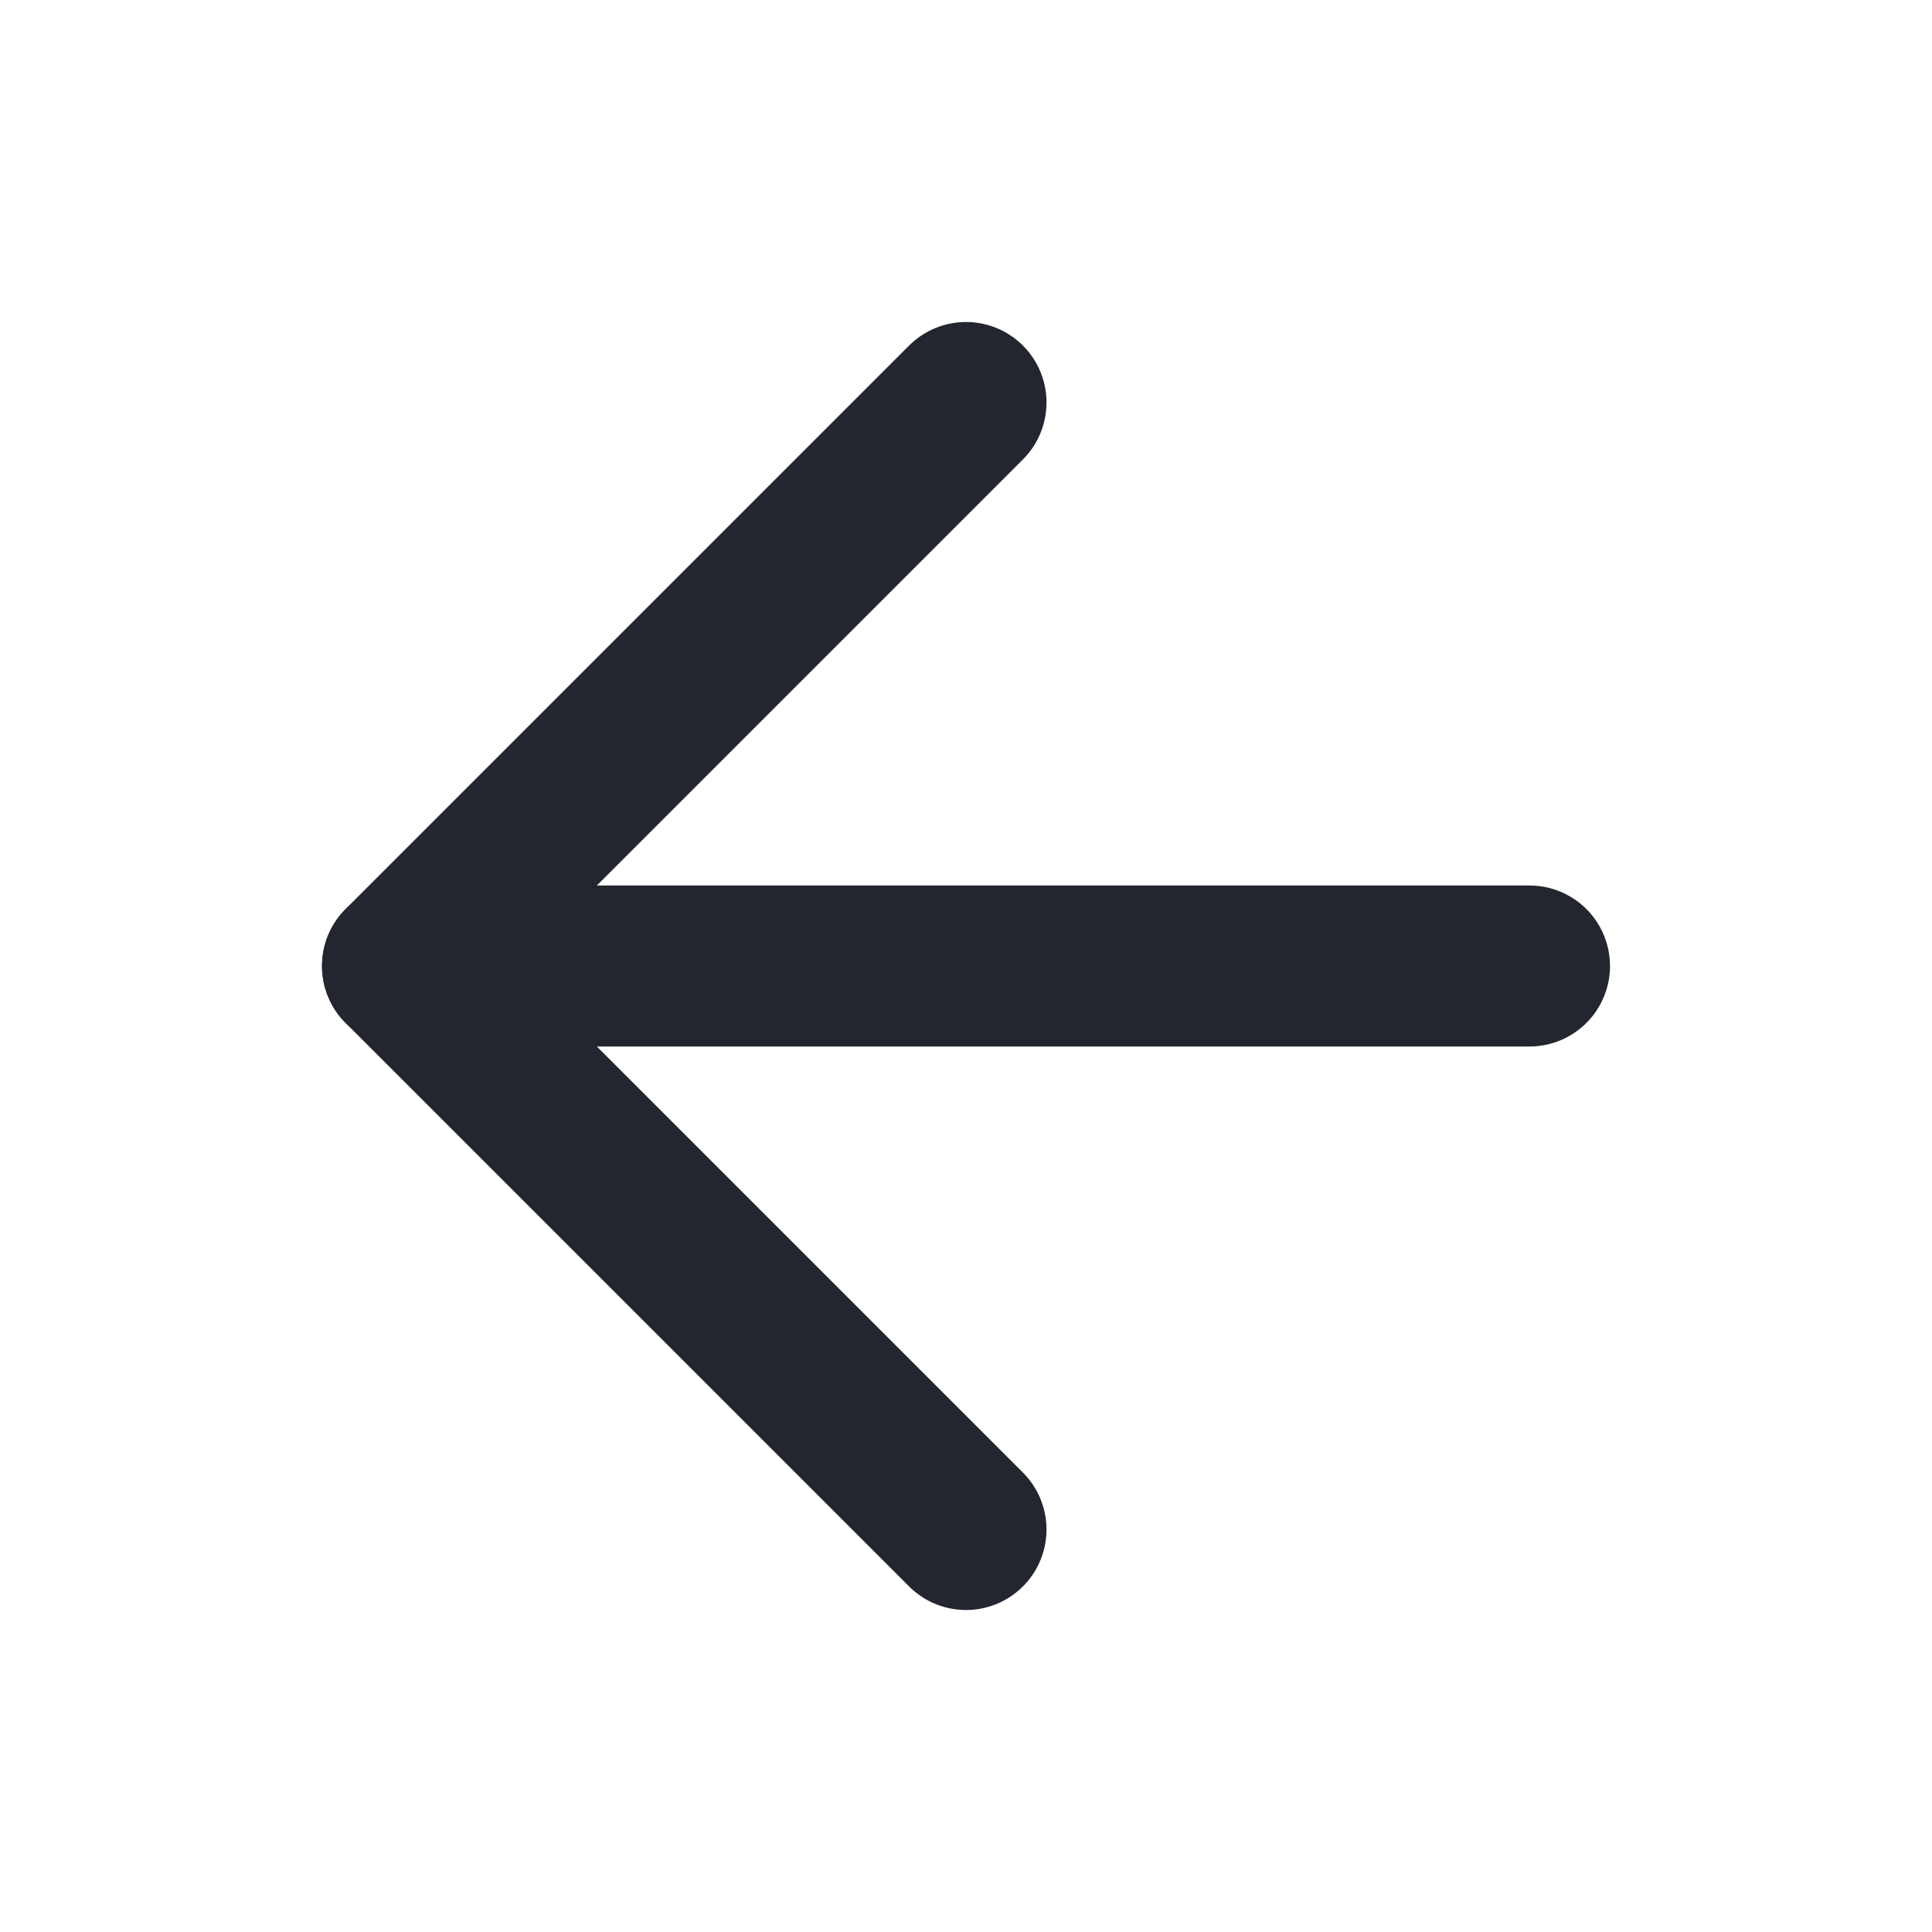
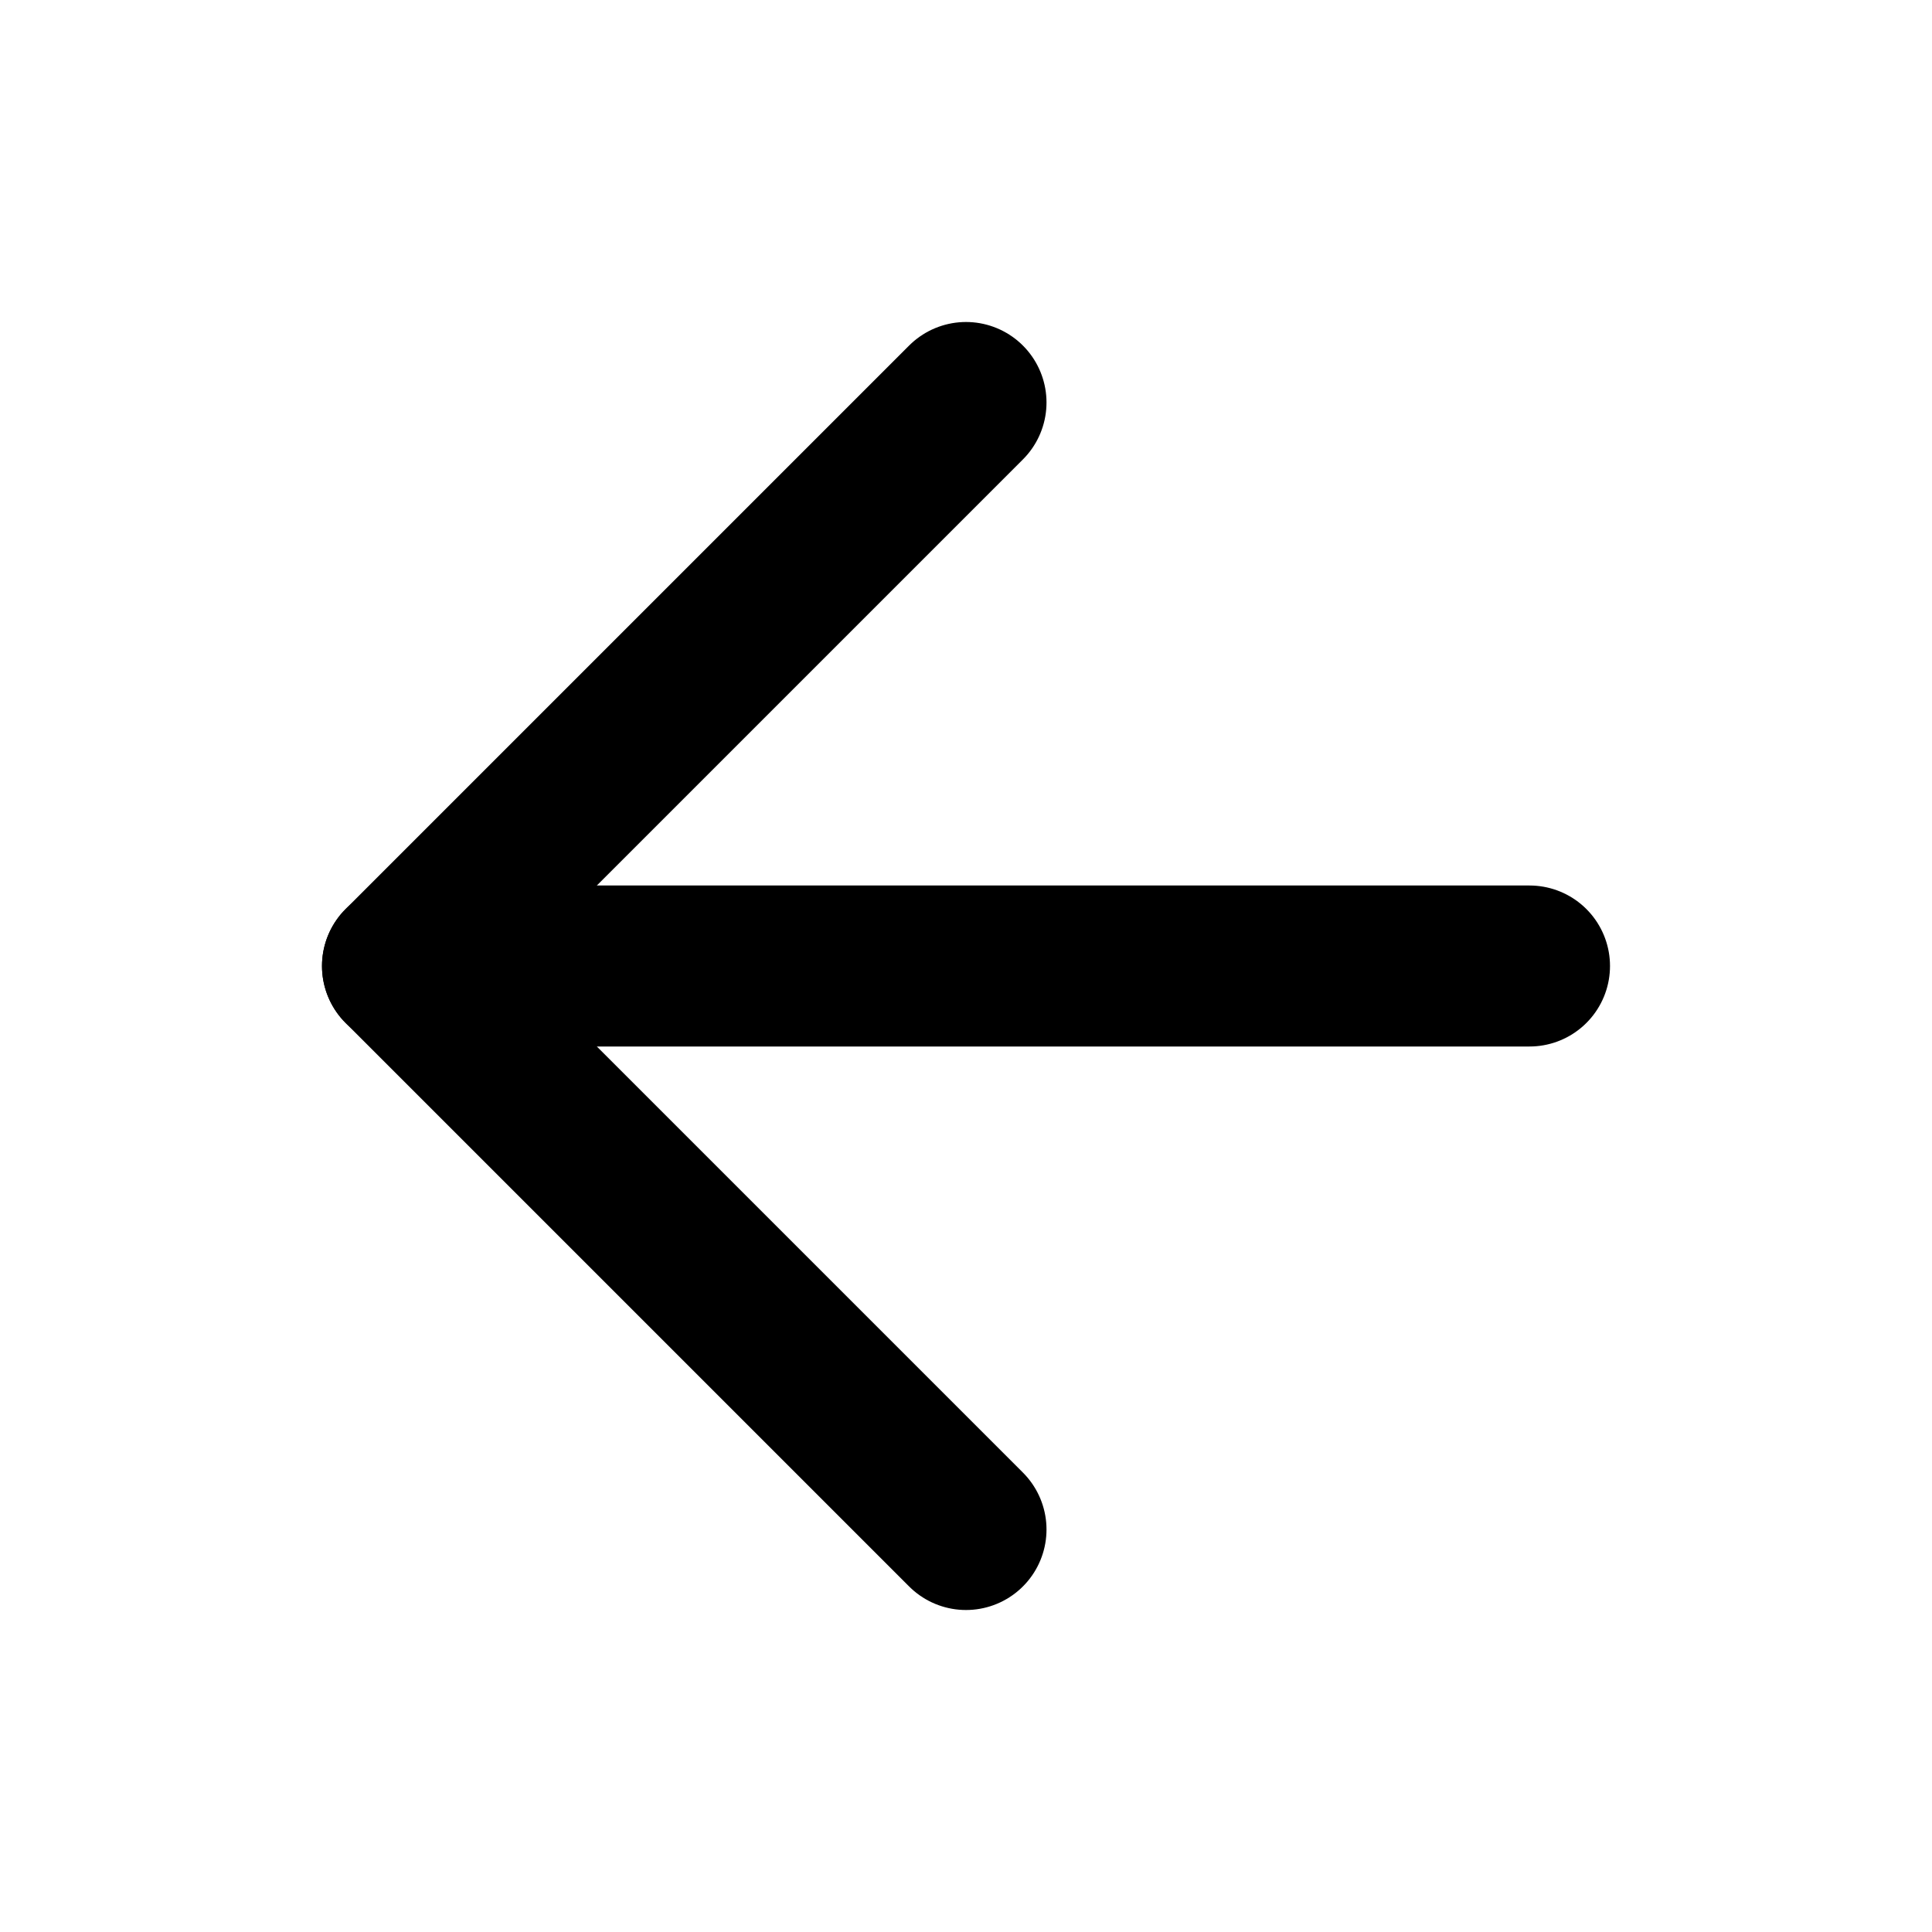
<svg xmlns="http://www.w3.org/2000/svg" width="24" height="24" viewBox="0 0 24 24" fill="none">
-   <path d="M19 12L5 12" stroke="#23262F" stroke-width="2" stroke-linecap="round" stroke-linejoin="round" />
-   <path d="M12 19L5 12L12 5" stroke="#23262F" stroke-width="2" stroke-linecap="round" stroke-linejoin="round" />
+   <path d="M19 12L5 12" stroke="currentColor" stroke-width="2" stroke-linecap="round" stroke-linejoin="round" />
+   <path d="M12 19L5 12L12 5" stroke="currentColor" stroke-width="2" stroke-linecap="round" stroke-linejoin="round" />
</svg>
